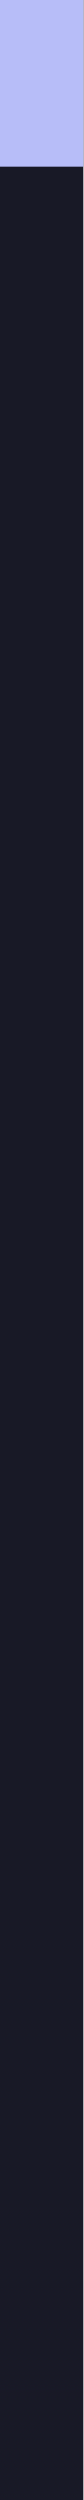
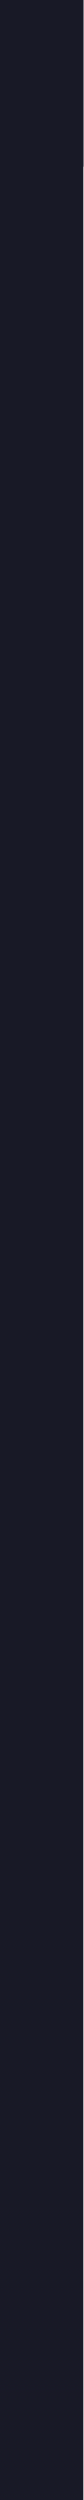
<svg xmlns="http://www.w3.org/2000/svg" viewBox="0 0 1 30" version="1.1" id="svg13">
  <defs id="defs7">
    <linearGradient id="0" gradientUnits="userSpaceOnUse" gradientTransform="matrix(.64791 0 0 .01 442.19-556.61)" x1="251.46" x2="205.45">
      <stop stop-color="#282a36" id="stop2" offset="0" style="stop-color:#181926;stop-opacity:1;" />
      <stop offset="1" stop-color="#282a36" id="stop4" style="stop-color:#181926;stop-opacity:1;" />
    </linearGradient>
  </defs>
  <path transform="matrix(0 1-1 0-553.72-575.12)" fill="url(#0)" d="m575.12-554.72h30v1h-30z" id="path9" />
-   <path transform="matrix(0 1-1 0-553.72-575.12)" fill="#bd93f9" d="m575.12-554.72h2v1h-2z" id="path11" style="fill:#b7bdf8;fill-opacity:1" />
+   <path transform="matrix(0 1-1 0-553.72-575.12)" fill="#bd93f9" d="m575.12-554.72h2v1h-2z" id="path11" style="fill:#181926;fill-opacity:1" />
</svg>
